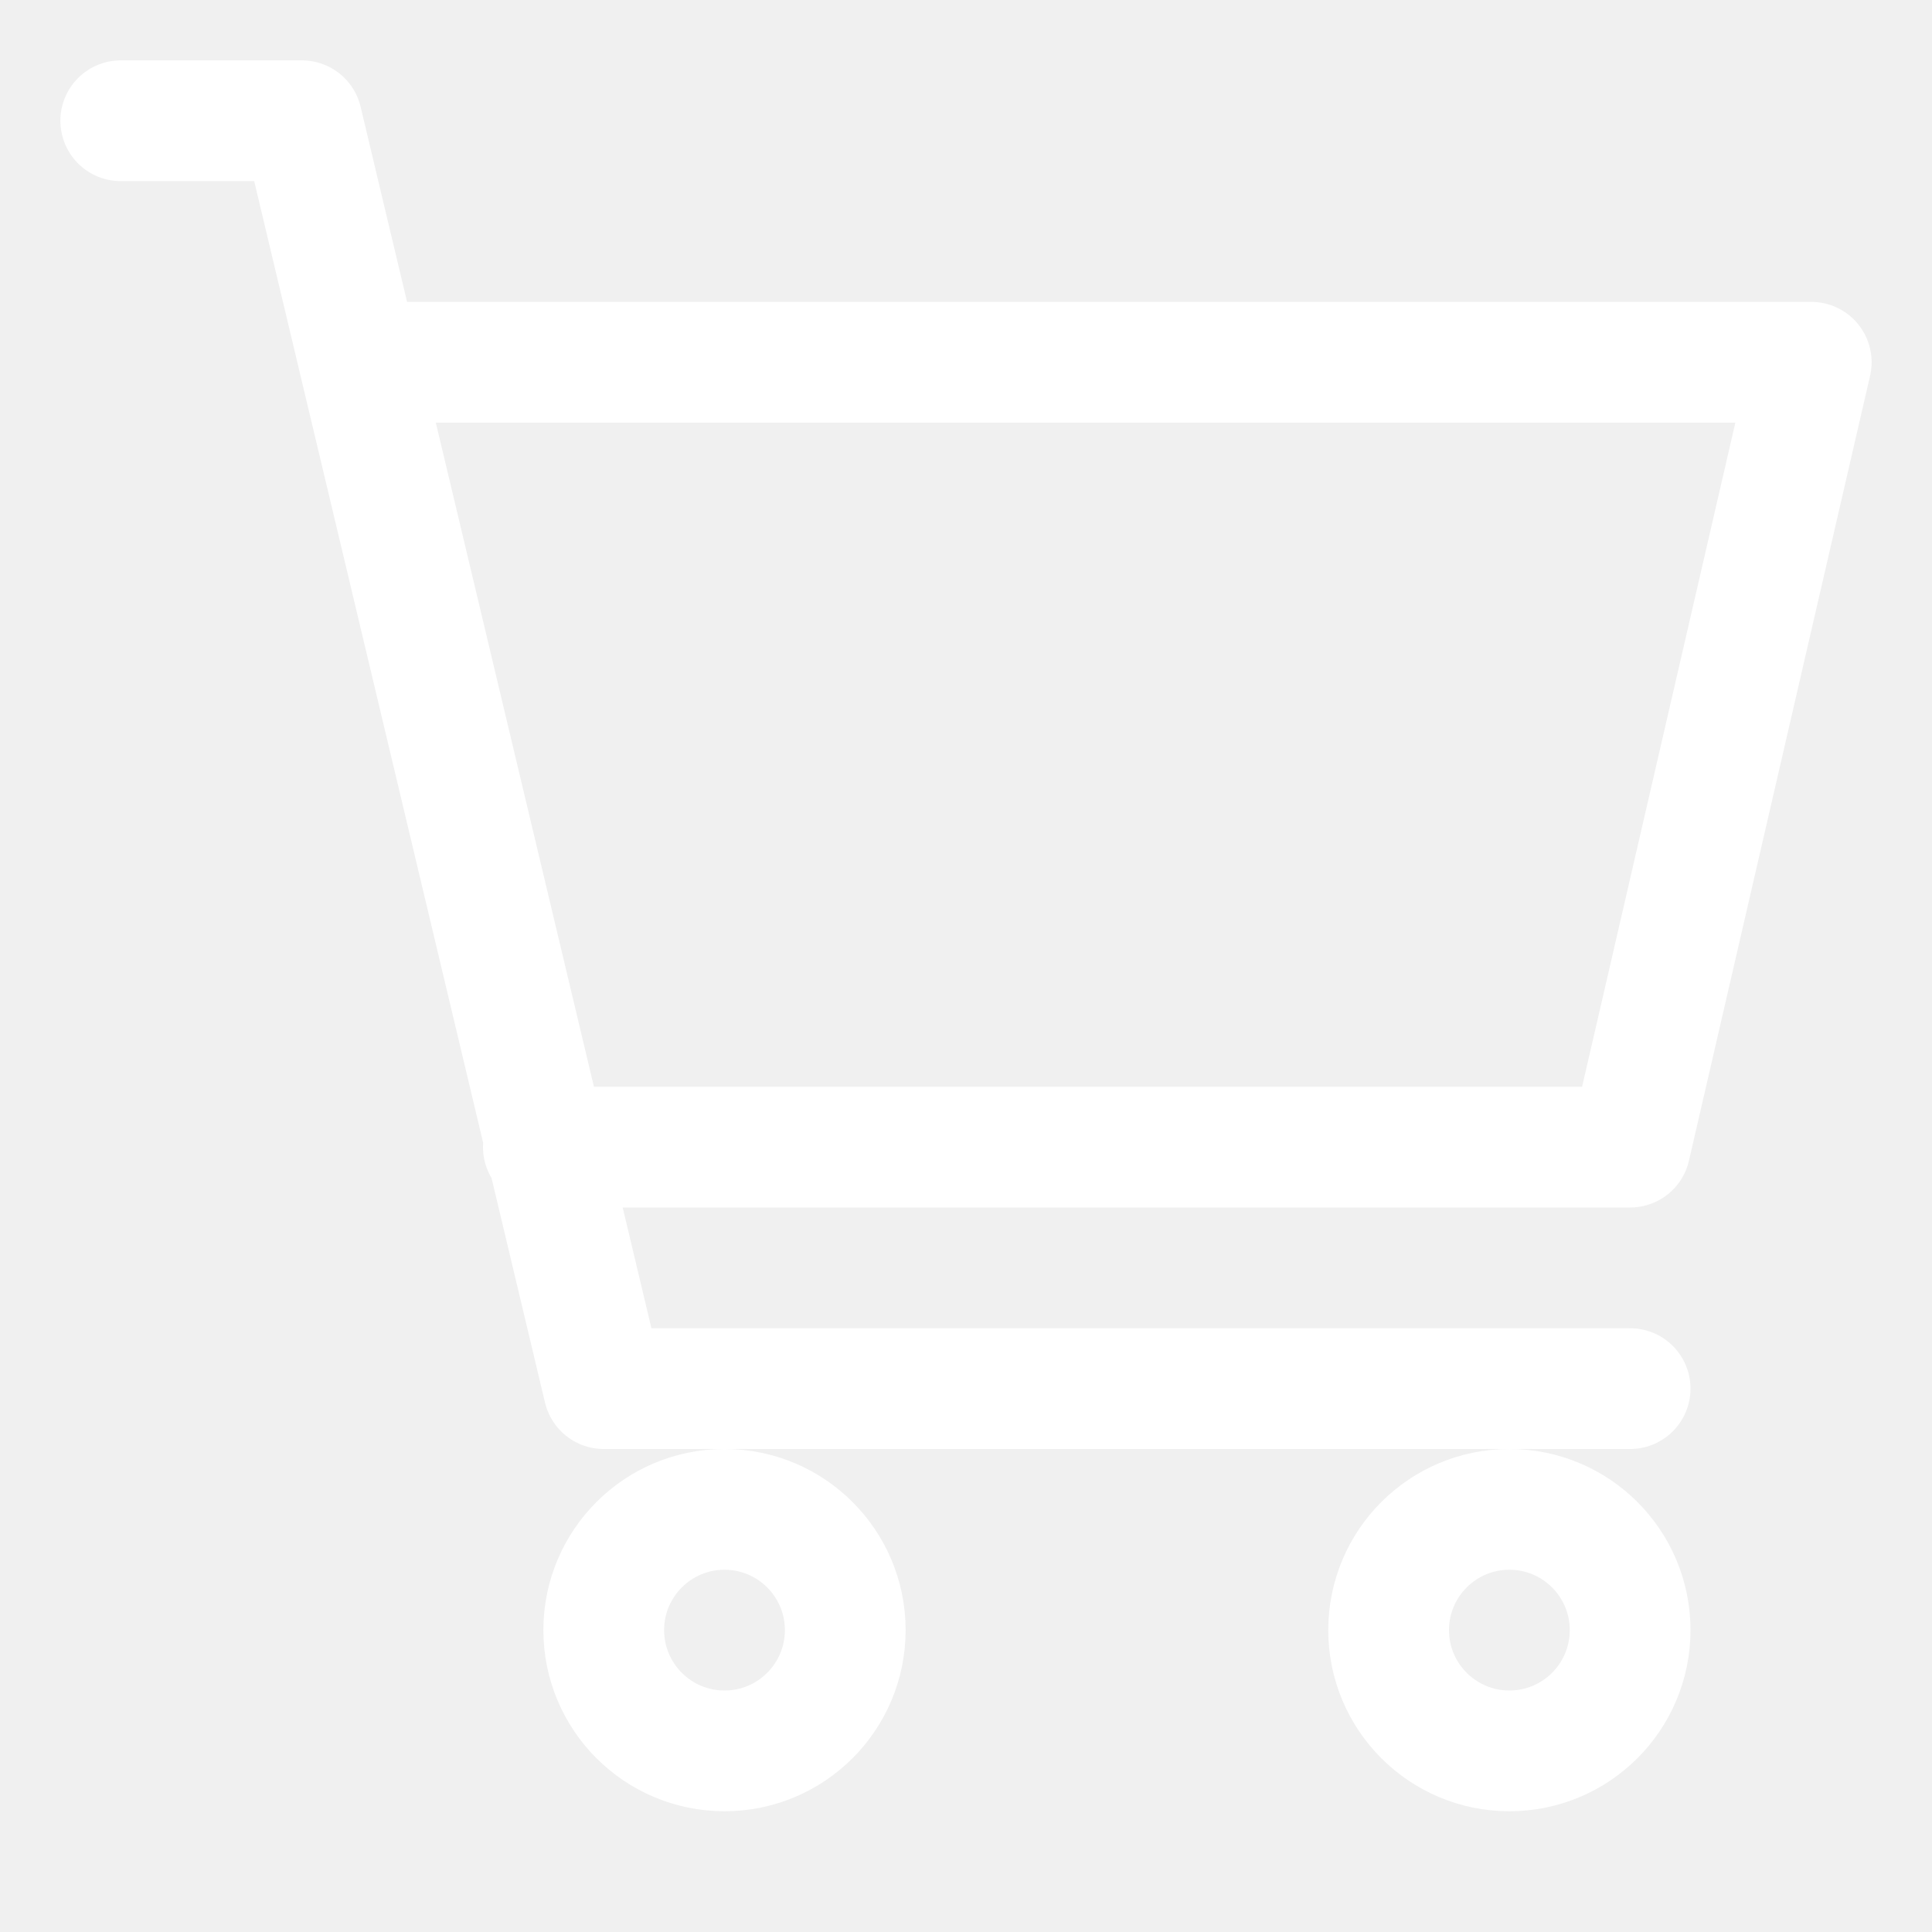
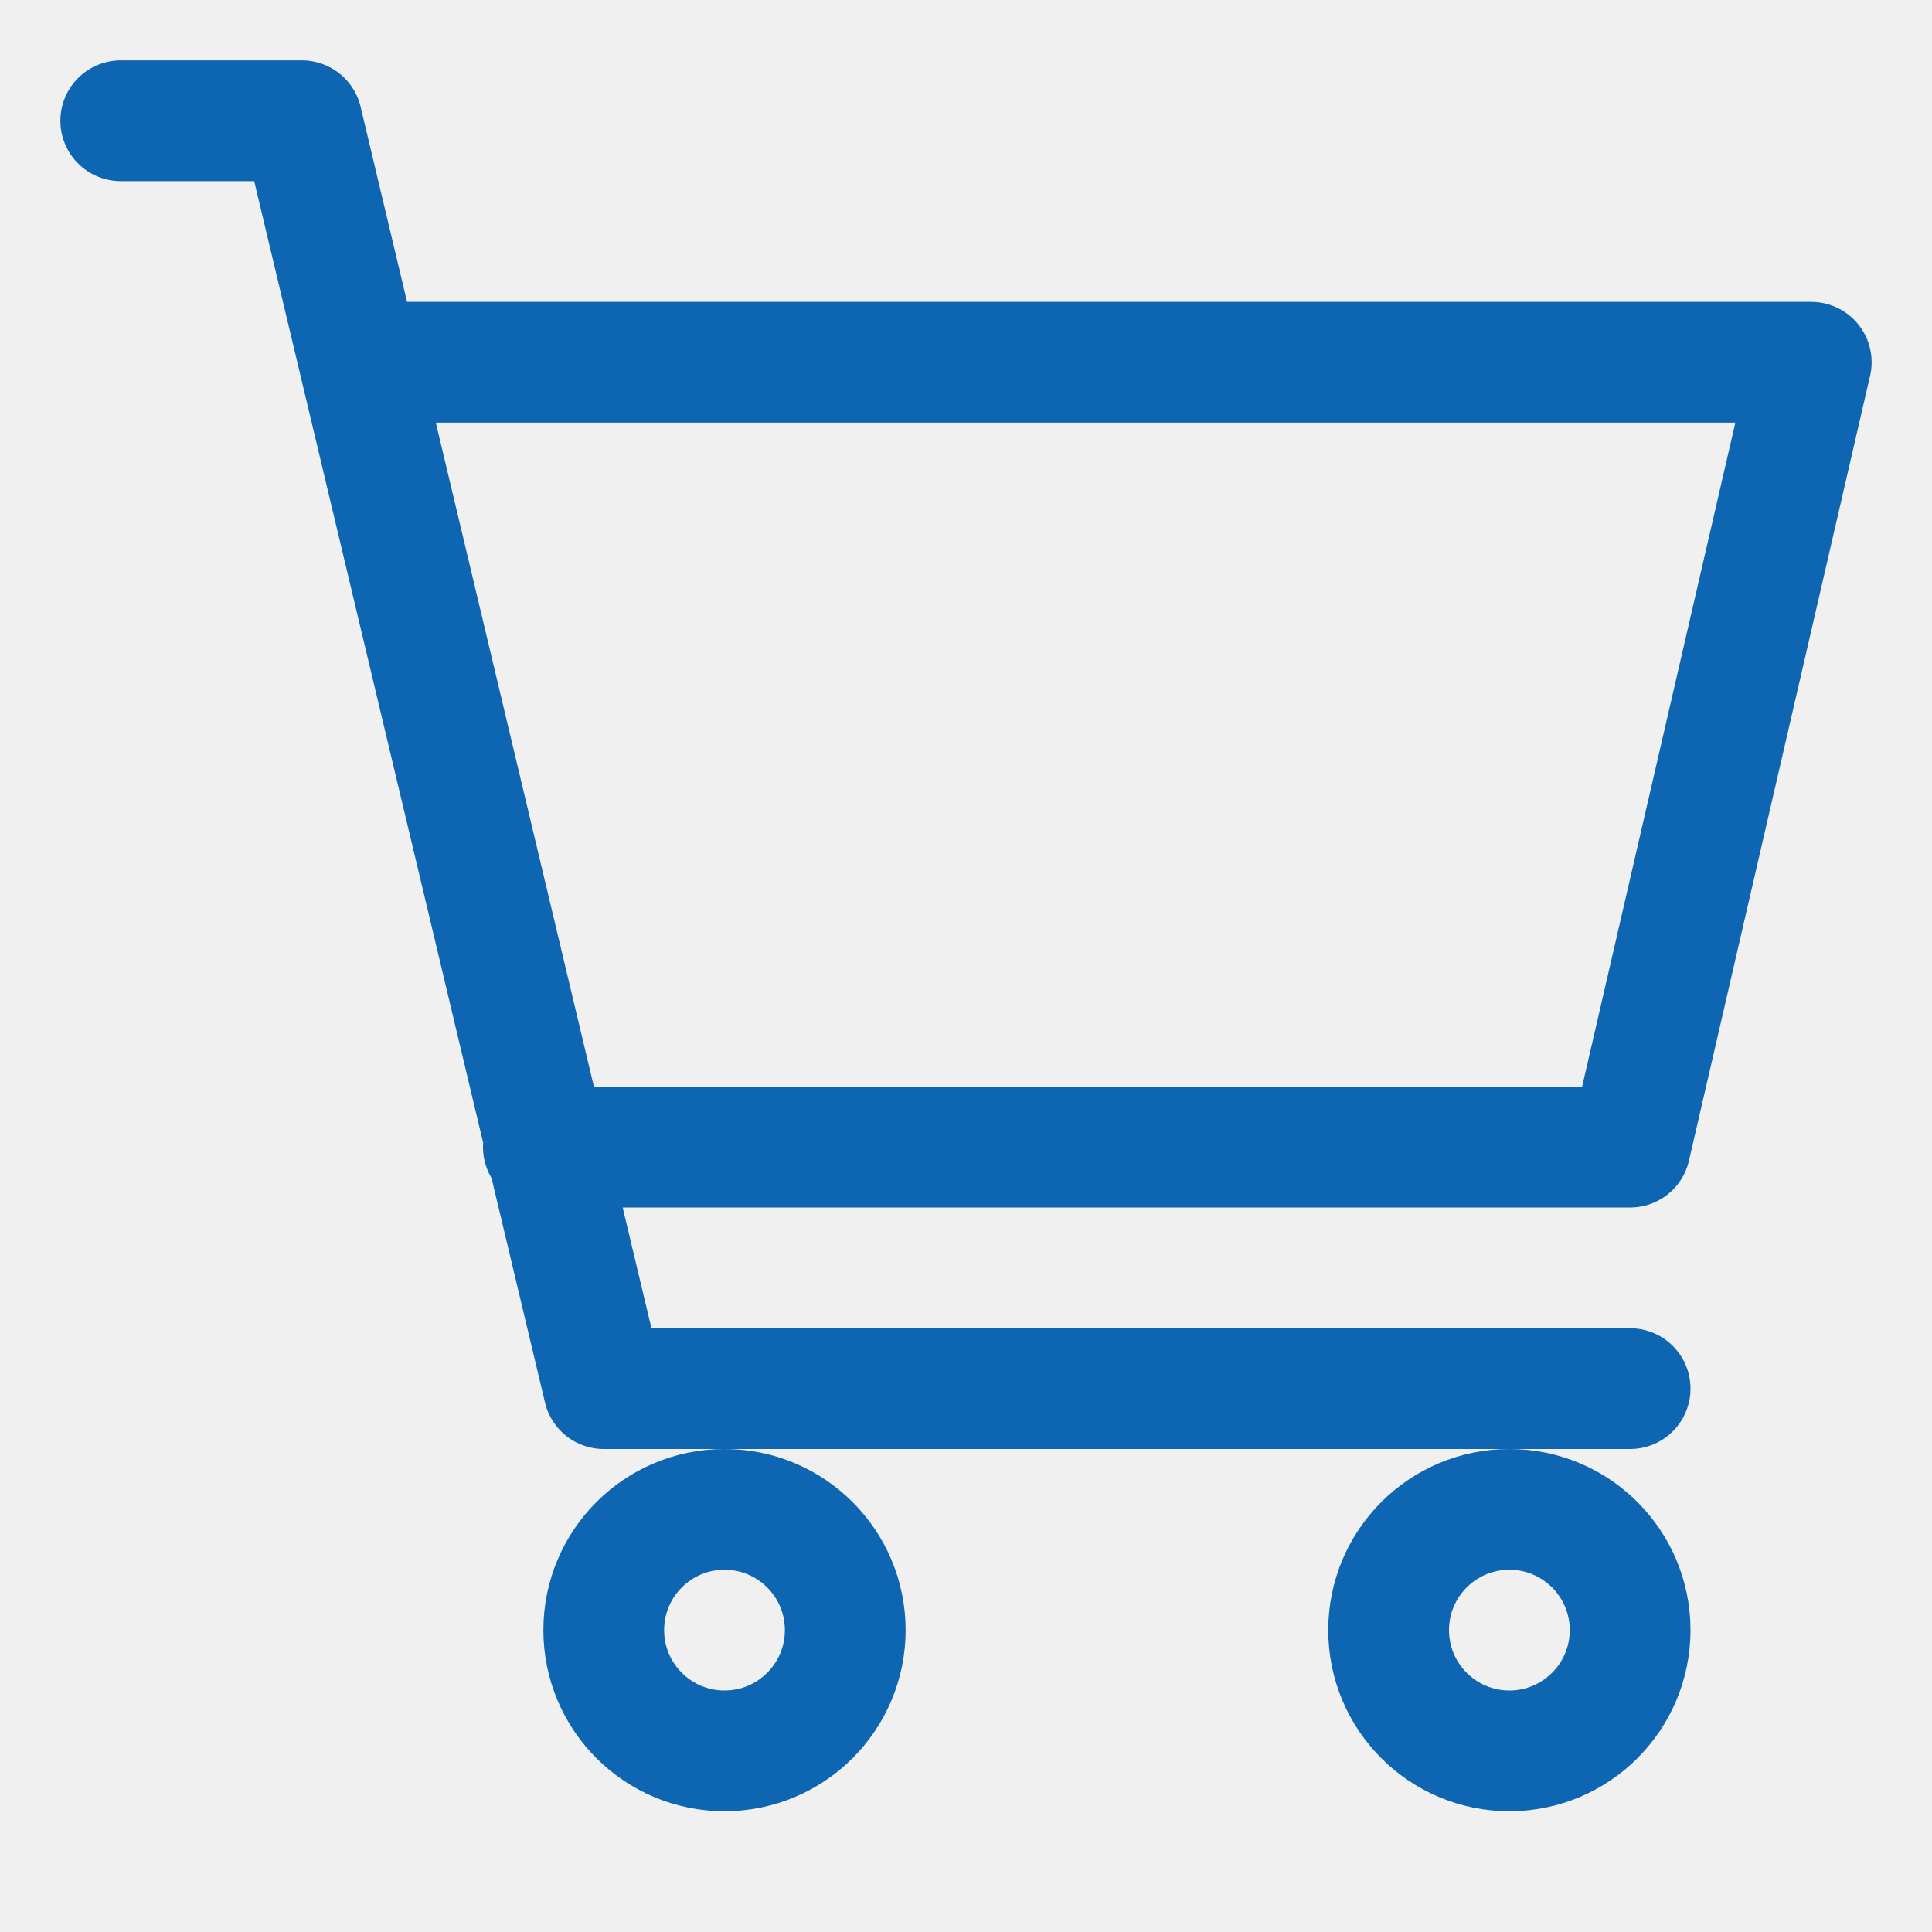
- <svg xmlns="http://www.w3.org/2000/svg" id="i-cart" viewBox="0 0 32 32" fill="none" stroke="white" stroke-linecap="round" stroke-linejoin="round" stroke-width="2">
+ <svg xmlns="http://www.w3.org/2000/svg" id="i-cart" viewBox="0 0 32 32" fill="none" stroke="#0e65b1" stroke-linecap="round" stroke-linejoin="round" stroke-width="2">
  <path d="M6 6 L30 6 27 19 9 19 M27 23 L10 23 5 2 2 2" />
  <circle cx="25" cy="27" r="2" />
  <circle cx="12" cy="27" r="2" />
</svg>
